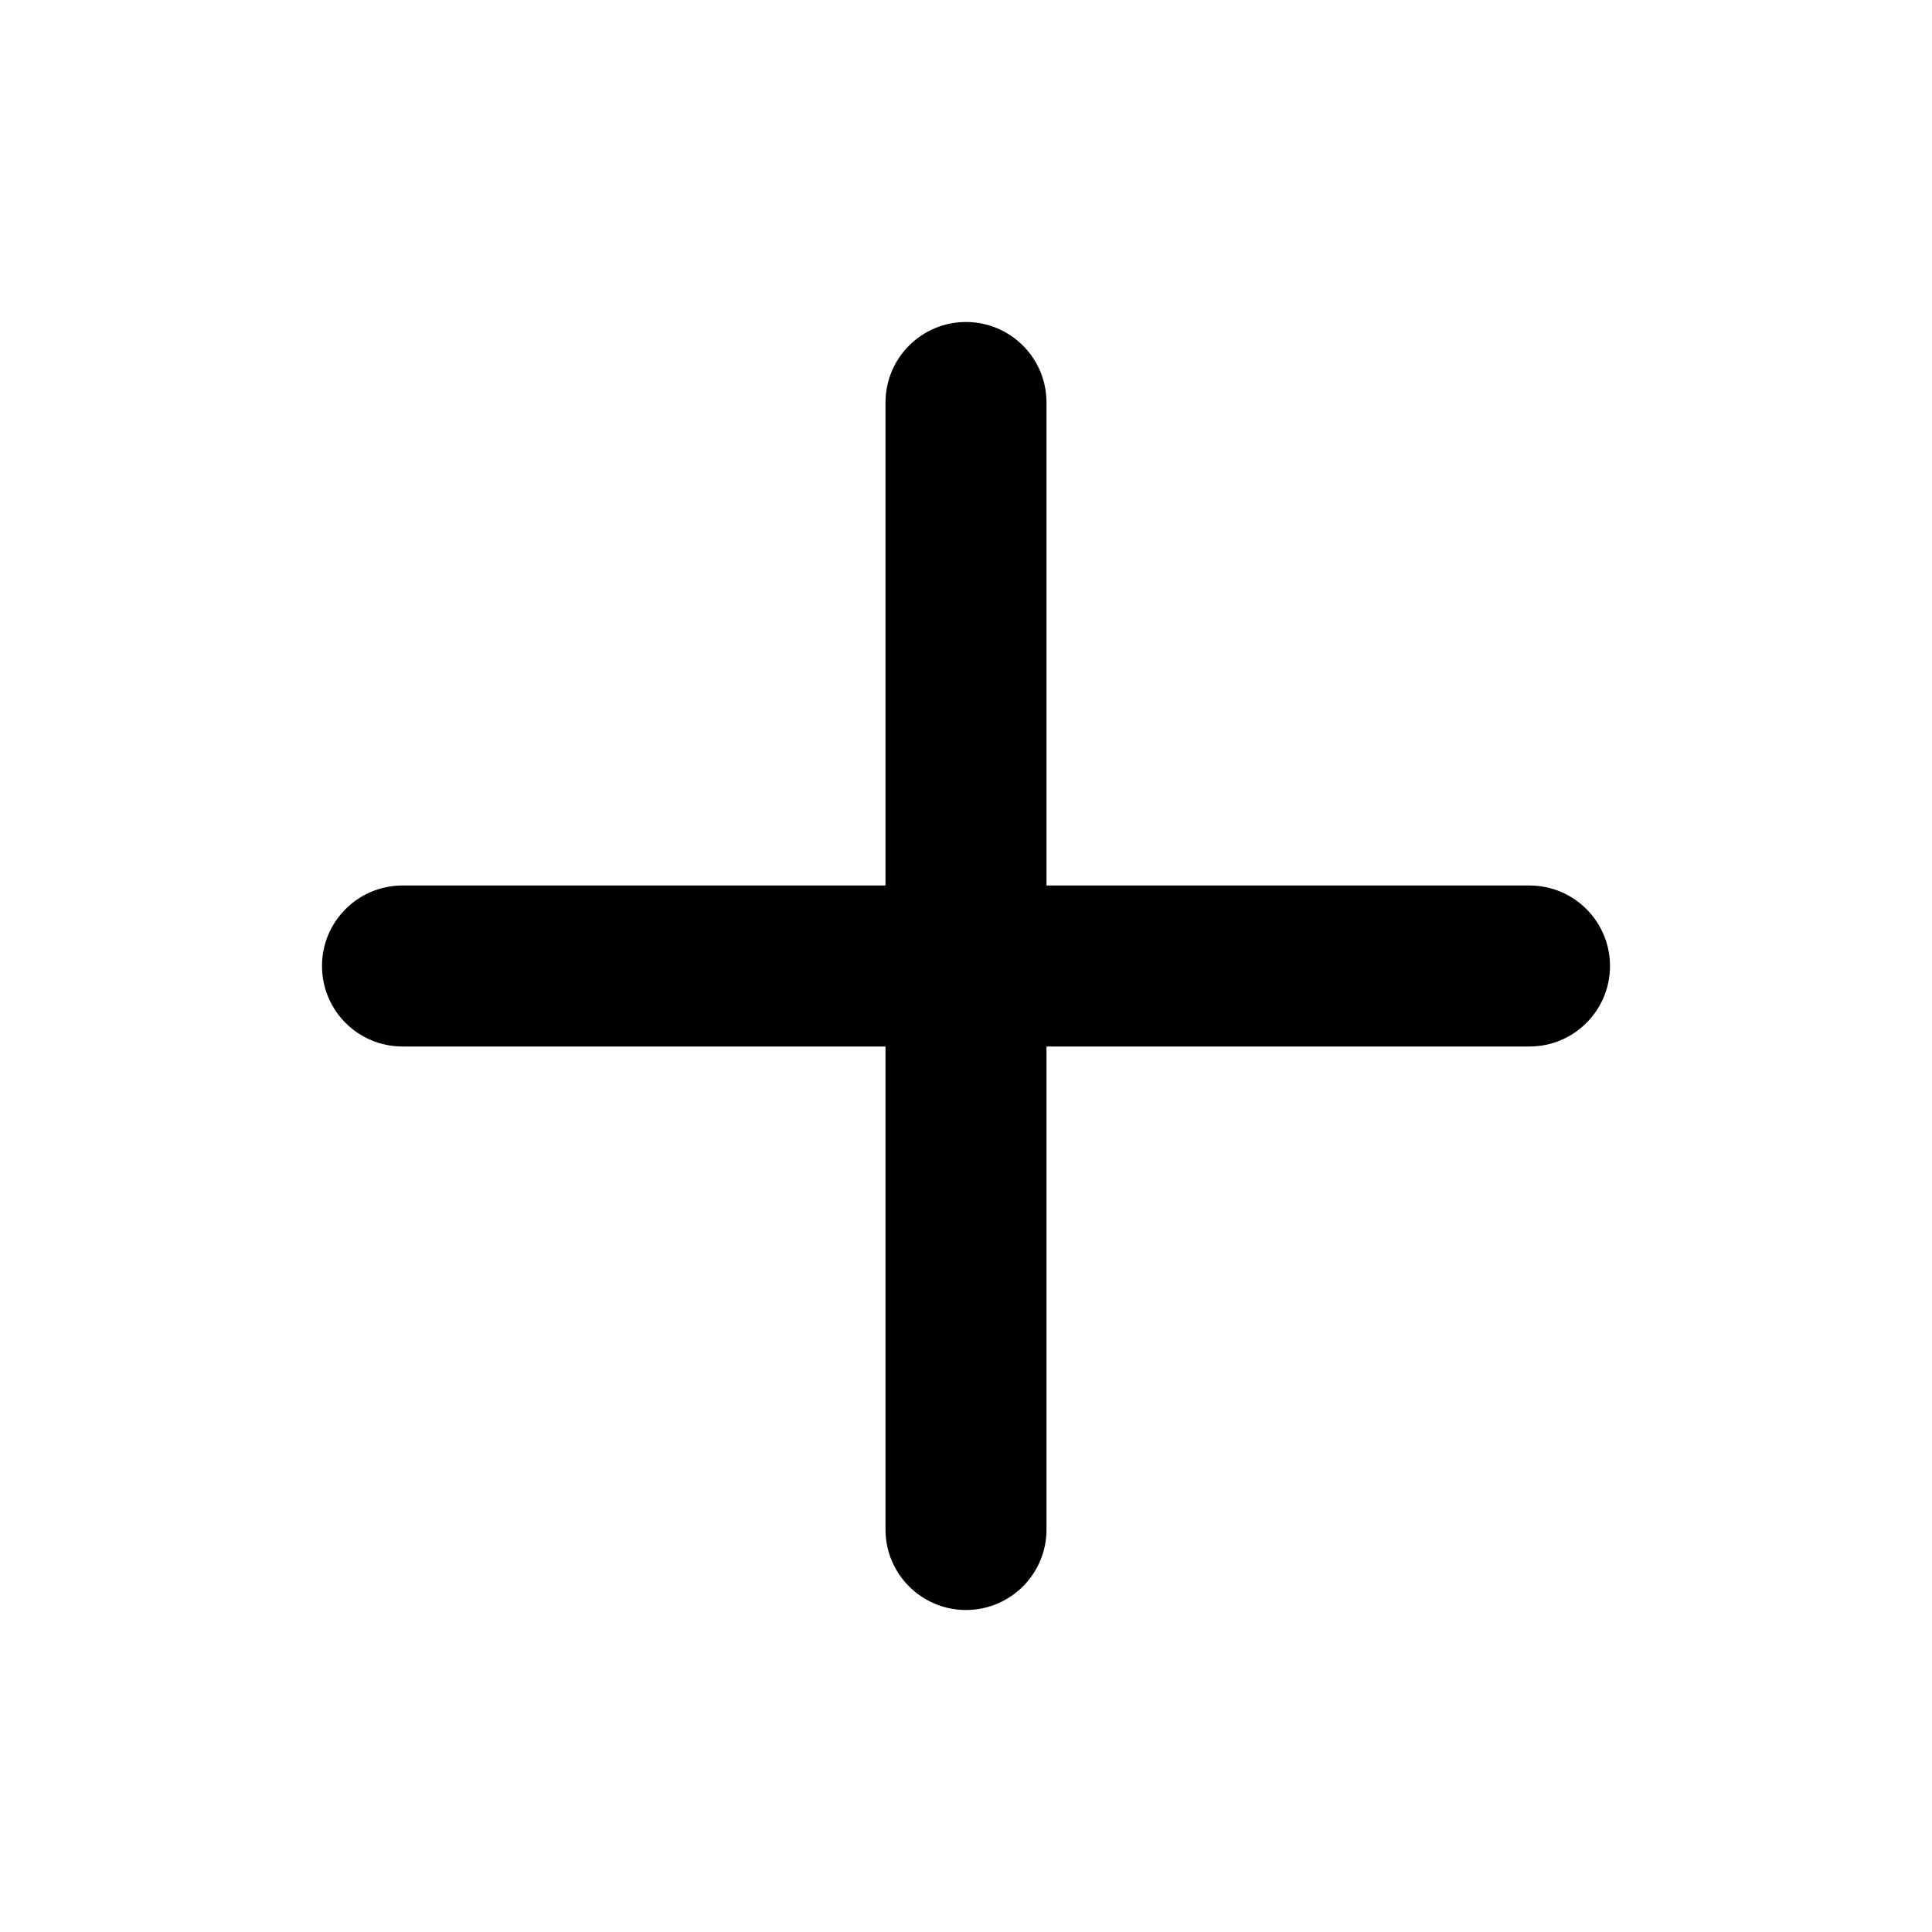
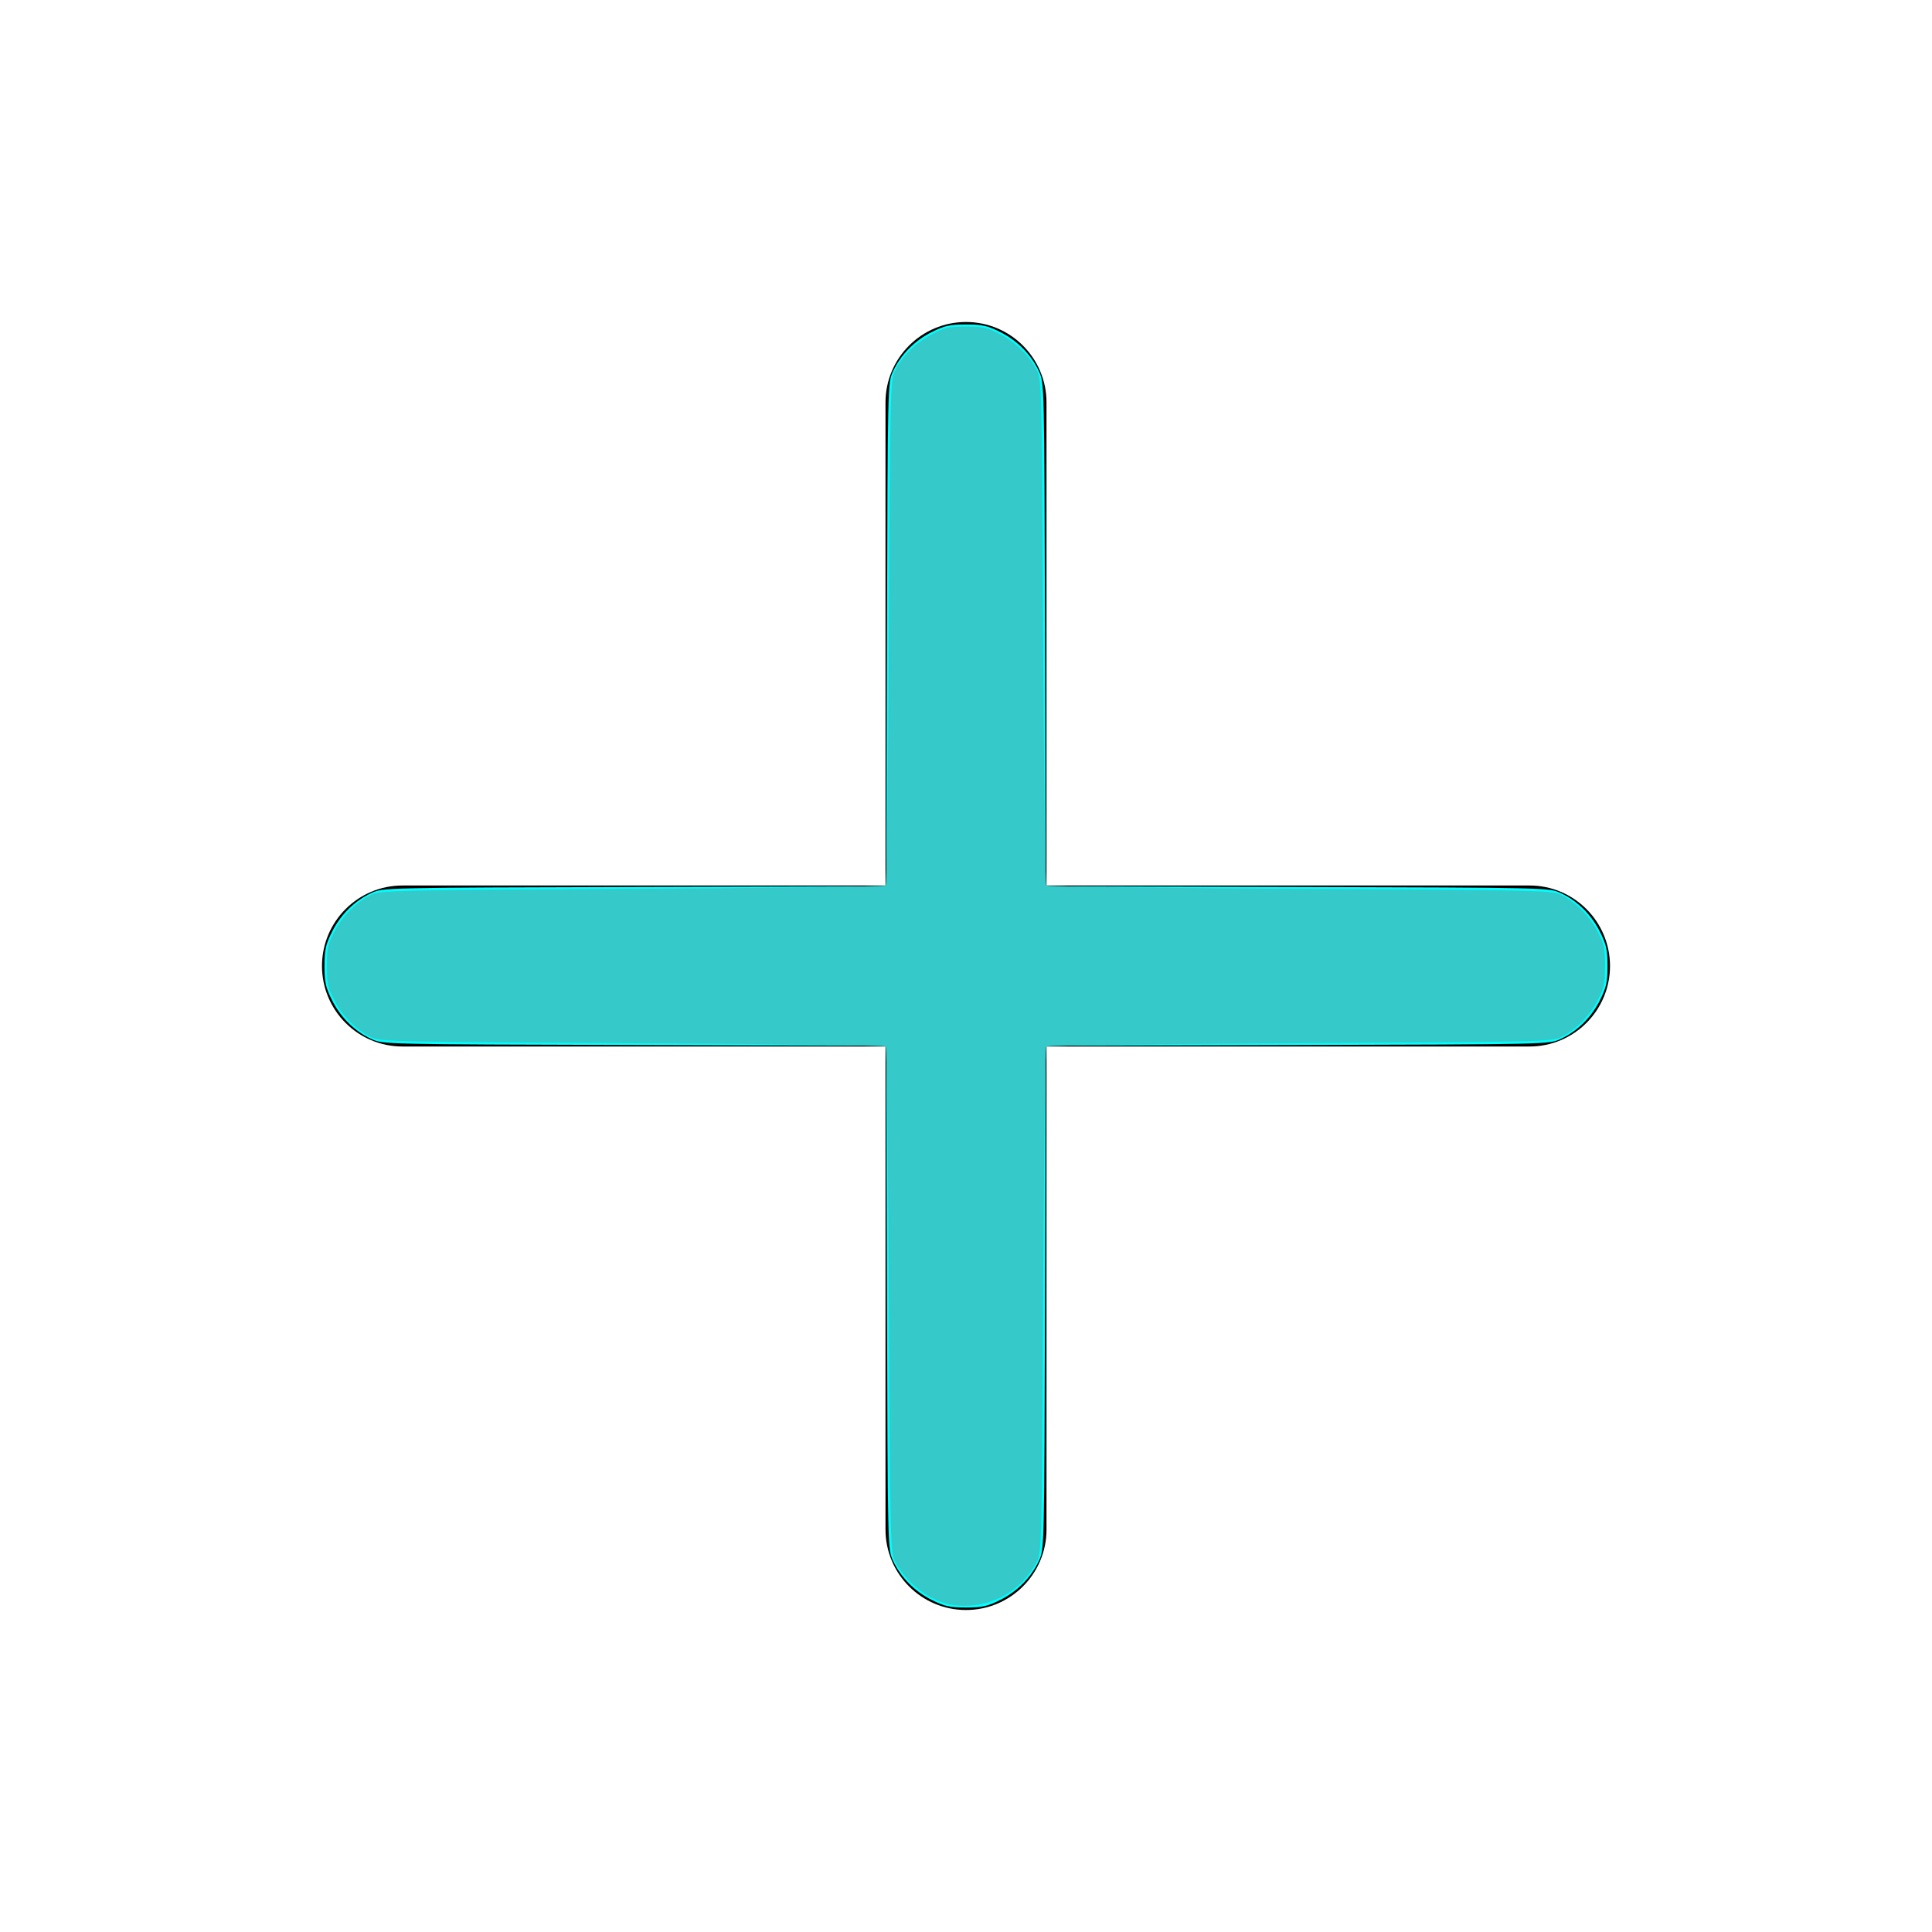
- <svg xmlns="http://www.w3.org/2000/svg" fill="#000000" width="800px" height="800px" viewBox="0 0 24 24" id="plus" data-name="Flat Color" class="icon flat-color">
+ <svg xmlns="http://www.w3.org/2000/svg" fill="#000000" width="800px" height="800px" viewBox="0 0 24 24" id="plus" data-name="Flat Color" class="icon flat-color" version="1.1">
+   <defs id="defs1" />
  <path id="primary" d="M12,20a1,1,0,0,1-1-1V13H5a1,1,0,0,1,0-2h6V5a1,1,0,0,1,2,0v6h6a1,1,0,0,1,0,2H13v6A1,1,0,0,1,12,20Z" style="fill: rgb(0, 0, 0);" />
+   <path style="fill:#00ffff;stroke:#000000;stroke-width:0;stroke-linecap:round;stroke-linejoin:round;paint-order:stroke fill markers;stroke-dasharray:none" d="m 385.836,662.511 c -7.129,-3.562 -12.867,-9.386 -16.068,-16.31 -2.196,-4.749 -2.201,-4.99 -2.482,-108.983 L 367.005,432.995 262.782,432.714 c -103.993,-0.28 -104.234,-0.286 -108.983,-2.482 -6.924,-3.201 -12.748,-8.939 -16.31,-16.068 -2.667,-5.338 -3.126,-7.416 -3.126,-14.164 0,-6.748 0.459,-8.826 3.126,-14.164 3.562,-7.129 9.386,-12.867 16.31,-16.068 4.749,-2.196 4.99,-2.201 108.983,-2.482 l 104.223,-0.281 0.281,-104.223 c 0.28,-103.993 0.286,-104.234 2.482,-108.983 3.201,-6.924 8.939,-12.748 16.068,-16.31 5.338,-2.667 7.416,-3.126 14.164,-3.126 6.748,0 8.826,0.459 14.164,3.126 7.129,3.562 12.867,9.386 16.068,16.31 2.196,4.749 2.201,4.99 2.482,108.983 l 0.281,104.223 104.223,0.281 c 103.993,0.28 104.234,0.286 108.983,2.482 6.924,3.201 12.748,8.939 16.31,16.068 2.667,5.338 3.126,7.416 3.126,14.164 0,6.748 -0.459,8.826 -3.126,14.164 -3.562,7.129 -9.386,12.867 -16.31,16.068 -4.749,2.196 -4.99,2.201 -108.983,2.482 l -104.223,0.281 -0.281,104.223 c -0.28,103.993 -0.286,104.234 -2.482,108.983 -3.201,6.924 -8.939,12.748 -16.068,16.31 -5.338,2.667 -7.416,3.126 -14.164,3.126 -6.748,0 -8.826,-0.459 -14.164,-3.126 z" id="path1" transform="scale(0.03)" />
+   <path style="fill:#35c9c9;stroke:#000000;stroke-width:0;stroke-linecap:round;stroke-linejoin:round;paint-order:stroke fill markers;fill-opacity:1" d="m 394.852,664.615 c -9.331,-1.188 -19.727,-9.027 -24.387,-18.391 -1.756,-3.529 -1.898,-9.974 -2.383,-107.914 -0.283,-57.289 -0.887,-104.533 -1.341,-104.988 -0.455,-0.455 -47.713,-1.072 -105.019,-1.373 -97.934,-0.513 -104.418,-0.658 -107.945,-2.414 -6.25,-3.111 -11.659,-8.455 -15.11,-14.929 -2.915,-5.469 -3.274,-7.07 -3.274,-14.606 0,-7.536 0.359,-9.137 3.274,-14.606 3.45,-6.474 8.86,-11.819 15.11,-14.929 3.527,-1.756 10.011,-1.901 107.945,-2.414 57.306,-0.3 104.565,-0.918 105.019,-1.373 0.455,-0.455 1.058,-47.699 1.341,-104.988 0.484,-97.94 0.626,-104.386 2.383,-107.914 3.13,-6.289 8.469,-11.666 15.082,-15.191 5.582,-2.975 7.219,-3.355 14.453,-3.355 7.235,0 8.871,0.38 14.453,3.355 6.613,3.525 11.952,8.902 15.082,15.191 1.756,3.529 1.898,9.974 2.383,107.914 0.283,57.289 0.887,104.533 1.341,104.988 0.455,0.455 47.713,1.072 105.019,1.373 97.934,0.513 104.418,0.658 107.945,2.414 6.25,3.111 11.659,8.455 15.11,14.929 2.915,5.469 3.274,7.07 3.274,14.606 0,7.536 -0.359,9.137 -3.274,14.606 -3.45,6.474 -8.86,11.819 -15.11,14.929 -3.527,1.756 -10.011,1.901 -107.945,2.414 -57.306,0.3 -104.565,0.918 -105.019,1.373 -0.455,0.455 -1.058,47.699 -1.341,104.988 -0.484,97.94 -0.626,104.386 -2.383,107.914 -6.479,13.019 -20.11,20.246 -34.683,18.391 z" id="path2" transform="scale(0.03)" />
</svg>
